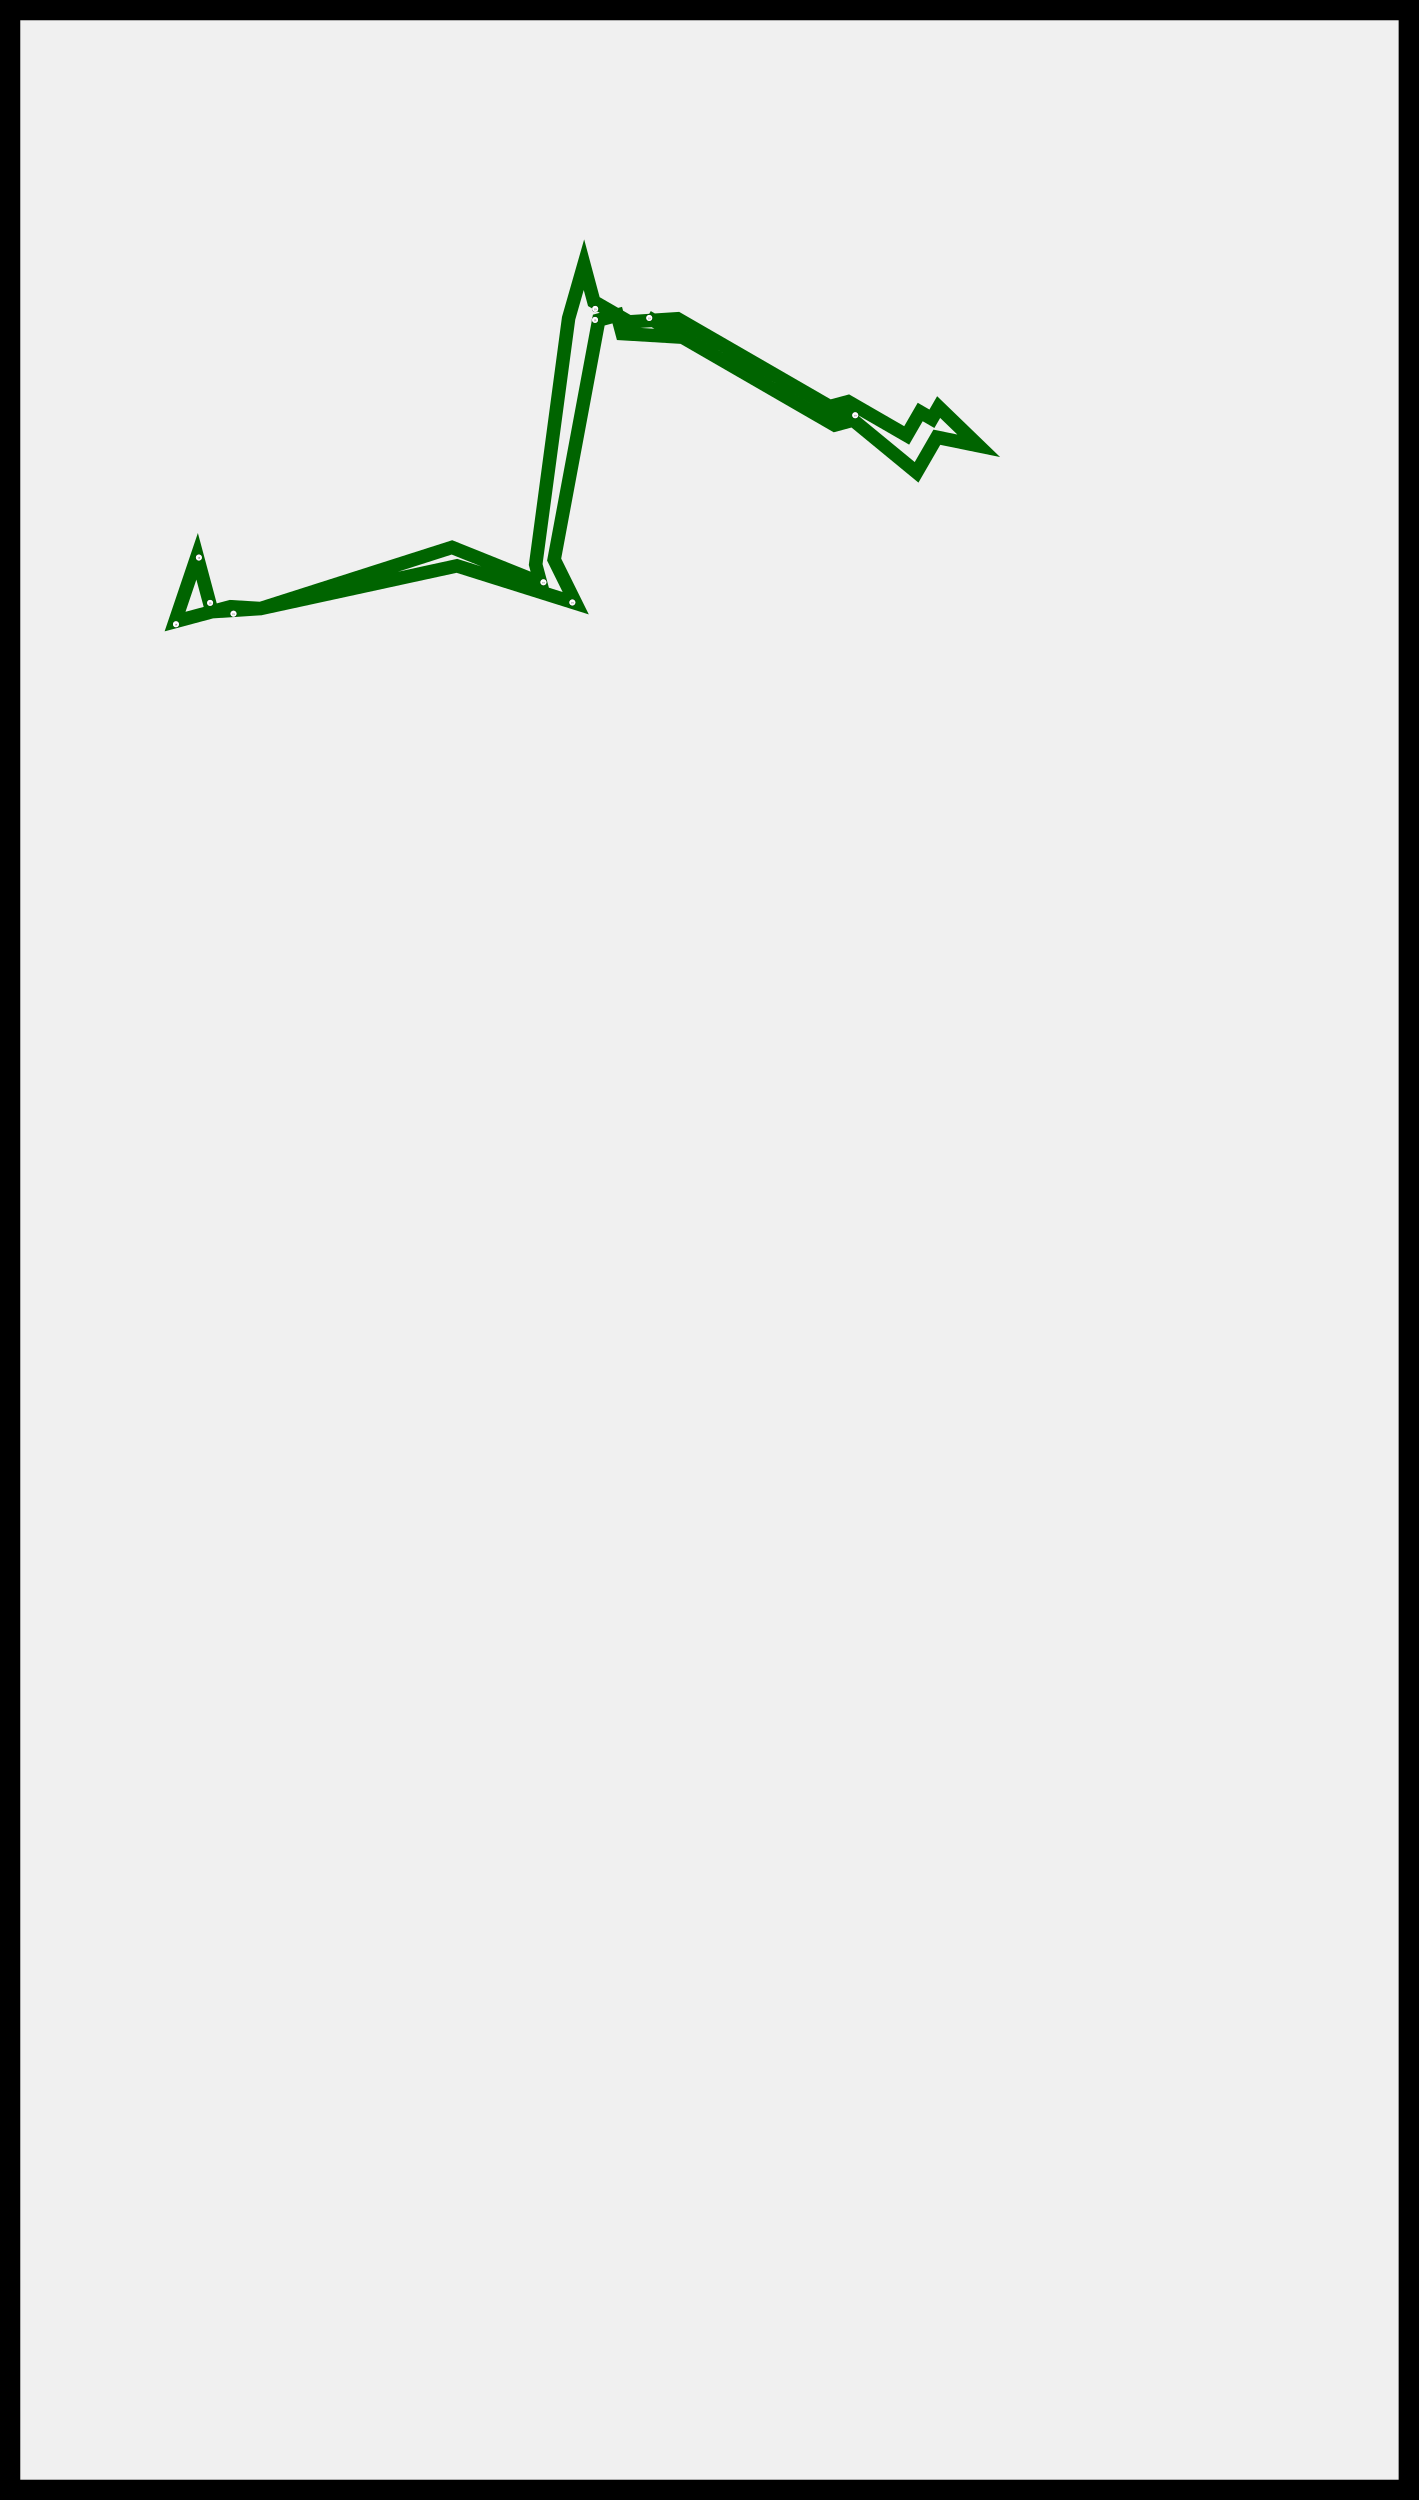
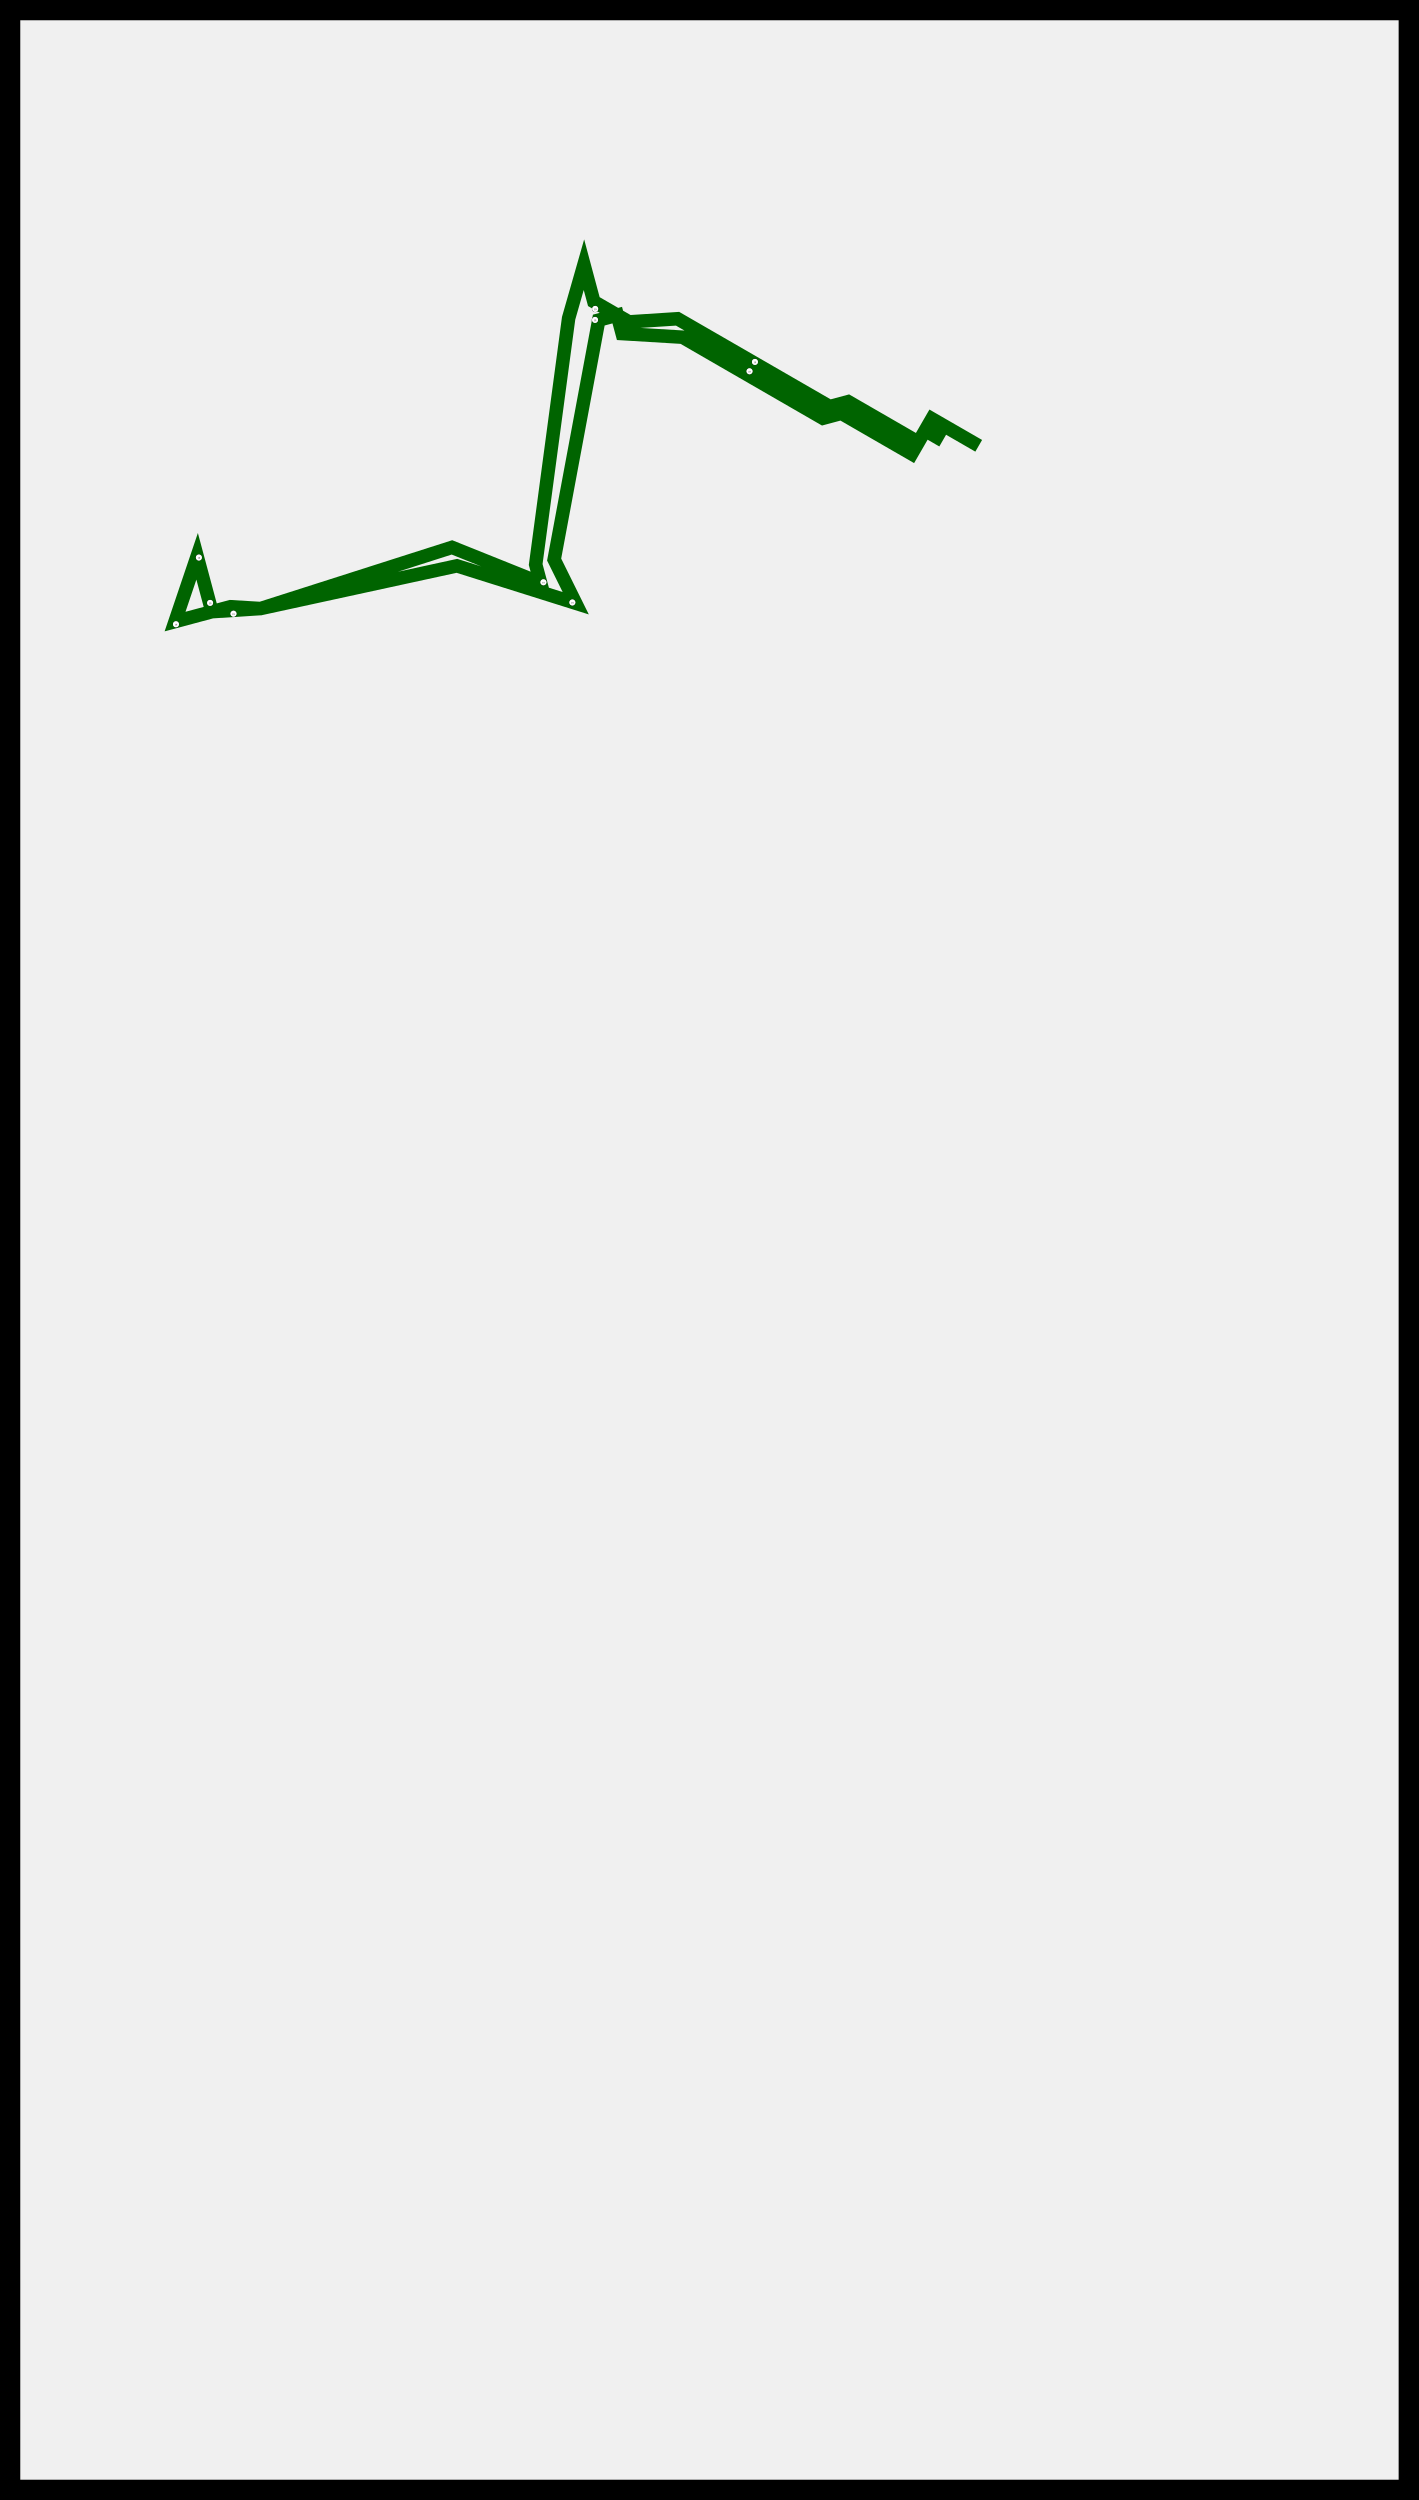
<svg xmlns="http://www.w3.org/2000/svg" width="1050" height="1850">
  <g transform="translate(525 925) rotate(30) scale(10000 -10000) translate(-106.8125 6.5925)">
    <path d="M106.76 -6.5 L106.865 -6.5 L106.865 -6.685 L106.76 -6.685 Z" fill="none" stroke="black" stroke-width="0.003" transform="translate(106.8125 -6.5925) rotate(30) translate(-106.8125 6.5925)" />
-     <path d="M106.757 -6.57 L106.76 -6.568 L106.77 -6.557 L106.777 -6.556 L106.776 -6.555 L106.769 -6.538 L106.768 -6.534 L106.77 -6.536 L106.772 -6.536 L106.773 -6.536 L106.776 -6.534 L106.791 -6.534 L106.789 -6.534 L106.79 -6.533 L106.795 -6.533 L106.795 -6.531 L106.796 -6.531 L106.796 -6.53 L106.8 -6.531 L106.797 -6.532 L106.797 -6.532 L106.797 -6.532 L106.797 -6.535 L106.791 -6.534 L106.79 -6.535 L106.774 -6.535 L106.777 -6.535 L106.773 -6.537 L106.772 -6.536 L106.771 -6.537 L106.777 -6.554 L106.78 -6.556 L106.771 -6.558 L106.76 -6.568 L106.758 -6.569 L106.755 -6.572 L106.754 -6.567 Z" stroke="darkgreen" stroke-width="0.001" fill="none" />
+     <path d="M106.757 -6.57 L106.76 -6.568 L106.77 -6.557 L106.777 -6.556 L106.776 -6.555 L106.769 -6.538 L106.768 -6.534 L106.77 -6.536 L106.772 -6.536 L106.773 -6.536 L106.776 -6.534 L106.783 -6.534 L106.789 -6.534 L106.79 -6.533 L106.796 -6.533 L106.796 -6.531 L106.796 -6.531 L106.796 -6.531 L106.8 -6.531 L106.797 -6.531 L106.797 -6.532 L106.796 -6.532 L106.796 -6.534 L106.79 -6.534 L106.789 -6.535 L106.783 -6.535 L106.777 -6.535 L106.773 -6.537 L106.772 -6.536 L106.771 -6.537 L106.777 -6.554 L106.78 -6.556 L106.771 -6.558 L106.76 -6.568 L106.758 -6.569 L106.755 -6.572 L106.754 -6.567 Z" stroke="darkgreen" stroke-width="0.001" fill="none" />
    <circle cx="106.757" cy="-12.57" r="15" transform="translate(106.7566 -6.569584) scale(0.000015 -0.000015) translate(-106.7566 6.569584) translate(106.8125 -6.5925) rotate(-30) translate(-106.8125 6.5925)" fill="white" stroke="black" stroke-width="2" />
    <circle cx="106.777" cy="-12.556" r="15" transform="translate(106.7772 -6.555929) scale(0.000015 -0.000015) translate(-106.7772 6.555929) translate(106.8125 -6.5925) rotate(-30) translate(-106.8125 6.5925)" fill="white" stroke="black" stroke-width="2" />
    <circle cx="106.77" cy="-12.536" r="15" transform="translate(106.7704 -6.536495) scale(0.000015 -0.000015) translate(-106.7704 6.536495) translate(106.8125 -6.5925) rotate(-30) translate(-106.8125 6.5925)" fill="white" stroke="black" stroke-width="2" />
-     <circle cx="106.791" cy="-12.534" r="15" transform="translate(106.791 -6.533689) scale(0.000015 -0.000015) translate(-106.791 6.533689) translate(106.8125 -6.5925) rotate(-30) translate(-106.8125 6.5925)" fill="white" stroke="black" stroke-width="2" />
-     <circle cx="106.774" cy="-12.535" r="15" transform="translate(106.7742 -6.535075) scale(0.000015 -0.000015) translate(-106.7742 6.535075) translate(106.8125 -6.5925) rotate(-30) translate(-106.8125 6.5925)" fill="white" stroke="black" stroke-width="2" />
+     <circle cx="106.783" cy="-12.534" r="15" transform="translate(106.7826 -6.533982) scale(0.000015 -0.000015) translate(-106.7826 6.533982) translate(106.8125 -6.5925) rotate(-30) translate(-106.8125 6.5925)" fill="white" stroke="black" stroke-width="2" />
+     <circle cx="106.783" cy="-12.535" r="15" transform="translate(106.7826 -6.534782) scale(0.000015 -0.000015) translate(-106.7826 6.534782) translate(106.8125 -6.5925) rotate(-30) translate(-106.8125 6.5925)" fill="white" stroke="black" stroke-width="2" />
    <circle cx="106.771" cy="-12.537" r="15" transform="translate(106.7708 -6.537205) scale(0.000015 -0.000015) translate(-106.7708 6.537205) translate(106.8125 -6.5925) rotate(-30) translate(-106.8125 6.5925)" fill="white" stroke="black" stroke-width="2" />
    <circle cx="106.78" cy="-12.556" r="15" transform="translate(106.7798 -6.556153) scale(0.000015 -0.000015) translate(-106.7798 6.556153) translate(106.8125 -6.5925) rotate(-30) translate(-106.8125 6.5925)" fill="white" stroke="black" stroke-width="2" />
    <circle cx="106.758" cy="-12.569" r="15" transform="translate(106.7585 -6.569411) scale(0.000015 -0.000015) translate(-106.7585 6.569411) translate(106.8125 -6.5925) rotate(-30) translate(-106.8125 6.5925)" fill="white" stroke="black" stroke-width="2" />
    <circle cx="106.755" cy="-12.572" r="15" transform="translate(106.7552 -6.572215) scale(0.000015 -0.000015) translate(-106.7552 6.572215) translate(106.8125 -6.5925) rotate(-30) translate(-106.8125 6.5925)" fill="white" stroke="black" stroke-width="2" />
    <circle cx="106.754" cy="-12.567" r="15" transform="translate(106.7542 -6.567092) scale(0.000015 -0.000015) translate(-106.7542 6.567092) translate(106.8125 -6.5925) rotate(-30) translate(-106.8125 6.5925)" fill="white" stroke="black" stroke-width="2" />
    <circle cx="106.757" cy="-12.57" r="15" transform="translate(106.7566 -6.569584) scale(0.000015 -0.000015) translate(-106.7566 6.569584) translate(106.8125 -6.5925) rotate(-30) translate(-106.8125 6.5925)" fill="white" stroke="none" />
    <circle cx="106.777" cy="-12.556" r="15" transform="translate(106.7772 -6.555929) scale(0.000015 -0.000015) translate(-106.7772 6.555929) translate(106.8125 -6.5925) rotate(-30) translate(-106.8125 6.5925)" fill="white" stroke="none" />
    <circle cx="106.77" cy="-12.536" r="15" transform="translate(106.7704 -6.536495) scale(0.000015 -0.000015) translate(-106.7704 6.536495) translate(106.8125 -6.5925) rotate(-30) translate(-106.8125 6.5925)" fill="white" stroke="none" />
-     <circle cx="106.791" cy="-12.534" r="15" transform="translate(106.791 -6.533689) scale(0.000015 -0.000015) translate(-106.791 6.533689) translate(106.8125 -6.5925) rotate(-30) translate(-106.8125 6.5925)" fill="white" stroke="none" />
-     <circle cx="106.774" cy="-12.535" r="15" transform="translate(106.7742 -6.535075) scale(0.000015 -0.000015) translate(-106.7742 6.535075) translate(106.8125 -6.5925) rotate(-30) translate(-106.8125 6.5925)" fill="white" stroke="none" />
+     <circle cx="106.783" cy="-12.534" r="15" transform="translate(106.7826 -6.533982) scale(0.000015 -0.000015) translate(-106.7826 6.533982) translate(106.8125 -6.5925) rotate(-30) translate(-106.8125 6.5925)" fill="white" stroke="none" />
+     <circle cx="106.783" cy="-12.535" r="15" transform="translate(106.7826 -6.534782) scale(0.000015 -0.000015) translate(-106.7826 6.534782) translate(106.8125 -6.5925) rotate(-30) translate(-106.8125 6.5925)" fill="white" stroke="none" />
    <circle cx="106.771" cy="-12.537" r="15" transform="translate(106.7708 -6.537205) scale(0.000015 -0.000015) translate(-106.7708 6.537205) translate(106.8125 -6.5925) rotate(-30) translate(-106.8125 6.5925)" fill="white" stroke="none" />
    <circle cx="106.78" cy="-12.556" r="15" transform="translate(106.7798 -6.556153) scale(0.000015 -0.000015) translate(-106.7798 6.556153) translate(106.8125 -6.5925) rotate(-30) translate(-106.8125 6.5925)" fill="white" stroke="none" />
    <circle cx="106.758" cy="-12.569" r="15" transform="translate(106.7585 -6.569411) scale(0.000015 -0.000015) translate(-106.7585 6.569411) translate(106.8125 -6.5925) rotate(-30) translate(-106.8125 6.5925)" fill="white" stroke="none" />
    <circle cx="106.755" cy="-12.572" r="15" transform="translate(106.7552 -6.572215) scale(0.000015 -0.000015) translate(-106.7552 6.572215) translate(106.8125 -6.5925) rotate(-30) translate(-106.8125 6.5925)" fill="white" stroke="none" />
    <circle cx="106.754" cy="-12.567" r="15" transform="translate(106.7542 -6.567092) scale(0.000015 -0.000015) translate(-106.7542 6.567092) translate(106.8125 -6.5925) rotate(-30) translate(-106.8125 6.5925)" fill="white" stroke="none" />
    <text x="106.757" y="-6.57" fill="black" text-anchor="middle" transform="translate(106.7566 -6.569584) scale(0.000015 -0.000015) translate(-106.7566 6.569584) translate(106.8125 -6.5925) rotate(-30) translate(-106.8125 6.5925)">19</text>
    <text x="106.777" y="-6.556" fill="black" text-anchor="middle" transform="translate(106.7772 -6.555929) scale(0.000015 -0.000015) translate(-106.7772 6.555929) translate(106.8125 -6.5925) rotate(-30) translate(-106.8125 6.5925)">19</text>
    <text x="106.77" y="-6.536" fill="black" text-anchor="middle" transform="translate(106.7704 -6.536495) scale(0.000015 -0.000015) translate(-106.7704 6.536495) translate(106.8125 -6.5925) rotate(-30) translate(-106.8125 6.5925)">19</text>
-     <text x="106.791" y="-6.534" fill="black" text-anchor="middle" transform="translate(106.791 -6.533689) scale(0.000015 -0.000015) translate(-106.791 6.533689) translate(106.8125 -6.5925) rotate(-30) translate(-106.8125 6.5925)">19</text>
-     <text x="106.774" y="-6.535" fill="black" text-anchor="middle" transform="translate(106.7742 -6.535075) scale(0.000015 -0.000015) translate(-106.7742 6.535075) translate(106.8125 -6.5925) rotate(-30) translate(-106.8125 6.5925)">19</text>
+     <text x="106.783" y="-6.534" fill="black" text-anchor="middle" transform="translate(106.7826 -6.533982) scale(0.000015 -0.000015) translate(-106.7826 6.533982) translate(106.8125 -6.5925) rotate(-30) translate(-106.8125 6.5925)">19</text>
+     <text x="106.783" y="-6.535" fill="black" text-anchor="middle" transform="translate(106.7826 -6.534782) scale(0.000015 -0.000015) translate(-106.7826 6.534782) translate(106.8125 -6.5925) rotate(-30) translate(-106.8125 6.5925)">19</text>
    <text x="106.771" y="-6.537" fill="black" text-anchor="middle" transform="translate(106.7708 -6.537205) scale(0.000015 -0.000015) translate(-106.7708 6.537205) translate(106.8125 -6.5925) rotate(-30) translate(-106.8125 6.5925)">19</text>
    <text x="106.78" y="-6.556" fill="black" text-anchor="middle" transform="translate(106.7798 -6.556153) scale(0.000015 -0.000015) translate(-106.7798 6.556153) translate(106.8125 -6.5925) rotate(-30) translate(-106.8125 6.5925)">19</text>
    <text x="106.758" y="-6.569" fill="black" text-anchor="middle" transform="translate(106.7585 -6.569411) scale(0.000015 -0.000015) translate(-106.7585 6.569411) translate(106.8125 -6.5925) rotate(-30) translate(-106.8125 6.5925)">19</text>
    <text x="106.755" y="-6.572" fill="black" text-anchor="middle" transform="translate(106.7552 -6.572215) scale(0.000015 -0.000015) translate(-106.7552 6.572215) translate(106.8125 -6.5925) rotate(-30) translate(-106.8125 6.5925)">19</text>
    <text x="106.754" y="-6.567" fill="black" text-anchor="middle" transform="translate(106.7542 -6.567092) scale(0.000015 -0.000015) translate(-106.7542 6.567092) translate(106.8125 -6.5925) rotate(-30) translate(-106.8125 6.5925)">19</text>
    <line x1="106.755" y1="-6.569" x2="106.756" y2="-6.57" style="stroke:rgb(255,0,0);stroke-width:0" />
    <line x1="106.756" y1="-6.57" x2="106.76" y2="-6.568" style="stroke:rgb(255,0,0);stroke-width:0" />
    <line x1="106.76" y1="-6.568" x2="106.771" y2="-6.558" style="stroke:rgb(255,0,0);stroke-width:0" />
    <line x1="106.771" y1="-6.558" x2="106.778" y2="-6.556" style="stroke:rgb(255,0,0);stroke-width:0" />
    <line x1="106.778" y1="-6.556" x2="106.776" y2="-6.554" style="stroke:rgb(255,0,0);stroke-width:0" />
    <line x1="106.776" y1="-6.554" x2="106.77" y2="-6.537" style="stroke:rgb(255,0,0);stroke-width:0" />
    <line x1="106.77" y1="-6.537" x2="106.768" y2="-6.534" style="stroke:rgb(255,0,0);stroke-width:0" />
    <line x1="106.768" y1="-6.534" x2="106.77" y2="-6.537" style="stroke:rgb(255,0,0);stroke-width:0" />
    <line x1="106.77" y1="-6.537" x2="106.772" y2="-6.536" style="stroke:rgb(255,0,0);stroke-width:0" />
    <line x1="106.772" y1="-6.536" x2="106.773" y2="-6.536" style="stroke:rgb(255,0,0);stroke-width:0" />
    <line x1="106.773" y1="-6.536" x2="106.777" y2="-6.535" style="stroke:rgb(255,0,0);stroke-width:0" />
    <line x1="106.777" y1="-6.535" x2="106.783" y2="-6.534" style="stroke:rgb(255,0,0);stroke-width:0" />
    <line x1="106.783" y1="-6.534" x2="106.789" y2="-6.534" style="stroke:rgb(255,0,0);stroke-width:0" />
    <line x1="106.789" y1="-6.534" x2="106.79" y2="-6.534" style="stroke:rgb(255,0,0);stroke-width:0" />
    <line x1="106.79" y1="-6.534" x2="106.796" y2="-6.534" style="stroke:rgb(255,0,0);stroke-width:0" />
    <line x1="106.796" y1="-6.534" x2="106.796" y2="-6.532" style="stroke:rgb(255,0,0);stroke-width:0" />
    <line x1="106.796" y1="-6.532" x2="106.796" y2="-6.531" style="stroke:rgb(255,0,0);stroke-width:0" />
    <line x1="106.796" y1="-6.531" x2="106.797" y2="-6.531" style="stroke:rgb(255,0,0);stroke-width:0" />
    <line x1="106.797" y1="-6.531" x2="106.8" y2="-6.531" style="stroke:rgb(255,0,0);stroke-width:0" />
    <line x1="106.8" y1="-6.531" x2="106.797" y2="-6.531" style="stroke:rgb(255,0,0);stroke-width:0" />
    <line x1="106.797" y1="-6.531" x2="106.796" y2="-6.531" style="stroke:rgb(255,0,0);stroke-width:0" />
    <line x1="106.796" y1="-6.531" x2="106.796" y2="-6.532" style="stroke:rgb(255,0,0);stroke-width:0" />
    <line x1="106.796" y1="-6.532" x2="106.796" y2="-6.534" style="stroke:rgb(255,0,0);stroke-width:0" />
    <line x1="106.796" y1="-6.534" x2="106.79" y2="-6.534" style="stroke:rgb(255,0,0);stroke-width:0" />
    <line x1="106.79" y1="-6.534" x2="106.789" y2="-6.534" style="stroke:rgb(255,0,0);stroke-width:0" />
    <line x1="106.789" y1="-6.534" x2="106.783" y2="-6.534" style="stroke:rgb(255,0,0);stroke-width:0" />
    <line x1="106.783" y1="-6.534" x2="106.777" y2="-6.535" style="stroke:rgb(255,0,0);stroke-width:0" />
    <line x1="106.777" y1="-6.535" x2="106.773" y2="-6.536" style="stroke:rgb(255,0,0);stroke-width:0" />
    <line x1="106.773" y1="-6.536" x2="106.772" y2="-6.536" style="stroke:rgb(255,0,0);stroke-width:0" />
    <line x1="106.772" y1="-6.536" x2="106.77" y2="-6.537" style="stroke:rgb(255,0,0);stroke-width:0" />
    <line x1="106.77" y1="-6.537" x2="106.776" y2="-6.554" style="stroke:rgb(255,0,0);stroke-width:0" />
    <line x1="106.776" y1="-6.554" x2="106.778" y2="-6.556" style="stroke:rgb(255,0,0);stroke-width:0" />
    <line x1="106.778" y1="-6.556" x2="106.771" y2="-6.558" style="stroke:rgb(255,0,0);stroke-width:0" />
    <line x1="106.771" y1="-6.558" x2="106.76" y2="-6.568" style="stroke:rgb(255,0,0);stroke-width:0" />
    <line x1="106.76" y1="-6.568" x2="106.756" y2="-6.57" style="stroke:rgb(255,0,0);stroke-width:0" />
    <line x1="106.756" y1="-6.57" x2="106.755" y2="-6.571" style="stroke:rgb(255,0,0);stroke-width:0" />
    <line x1="106.755" y1="-6.571" x2="106.755" y2="-6.569" style="stroke:rgb(255,0,0);stroke-width:0" />
  </g>
</svg>
